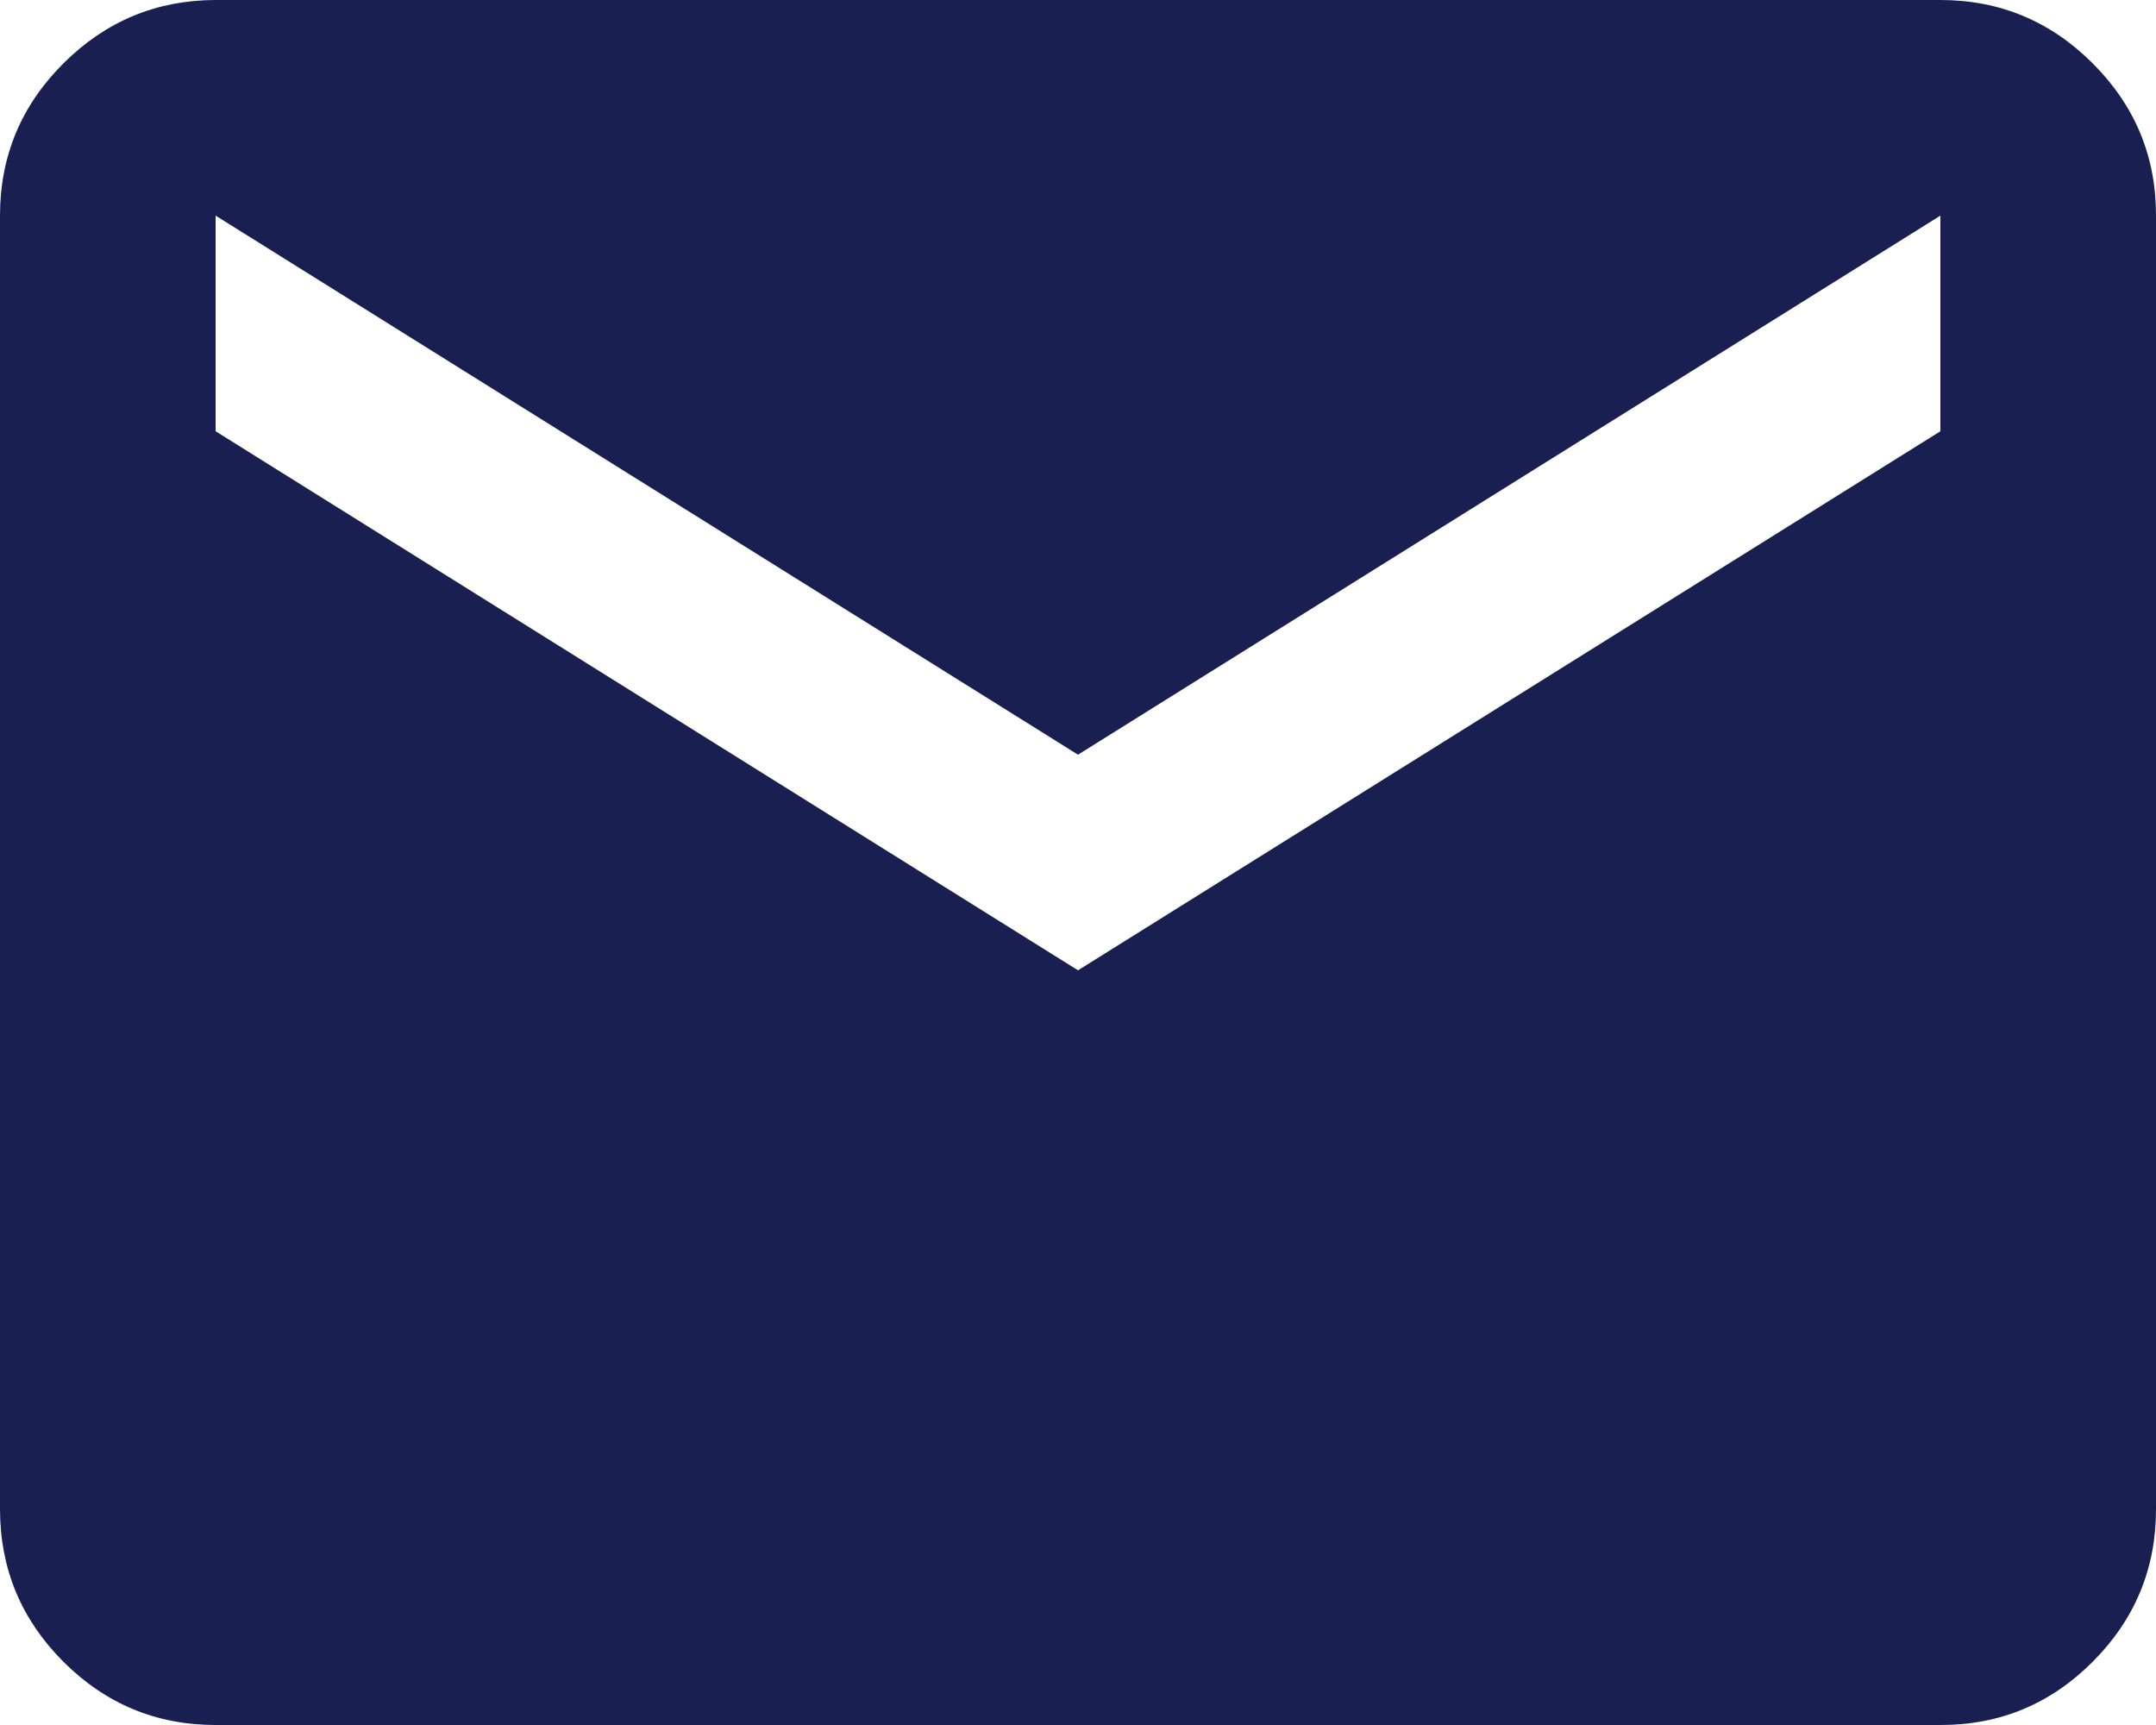
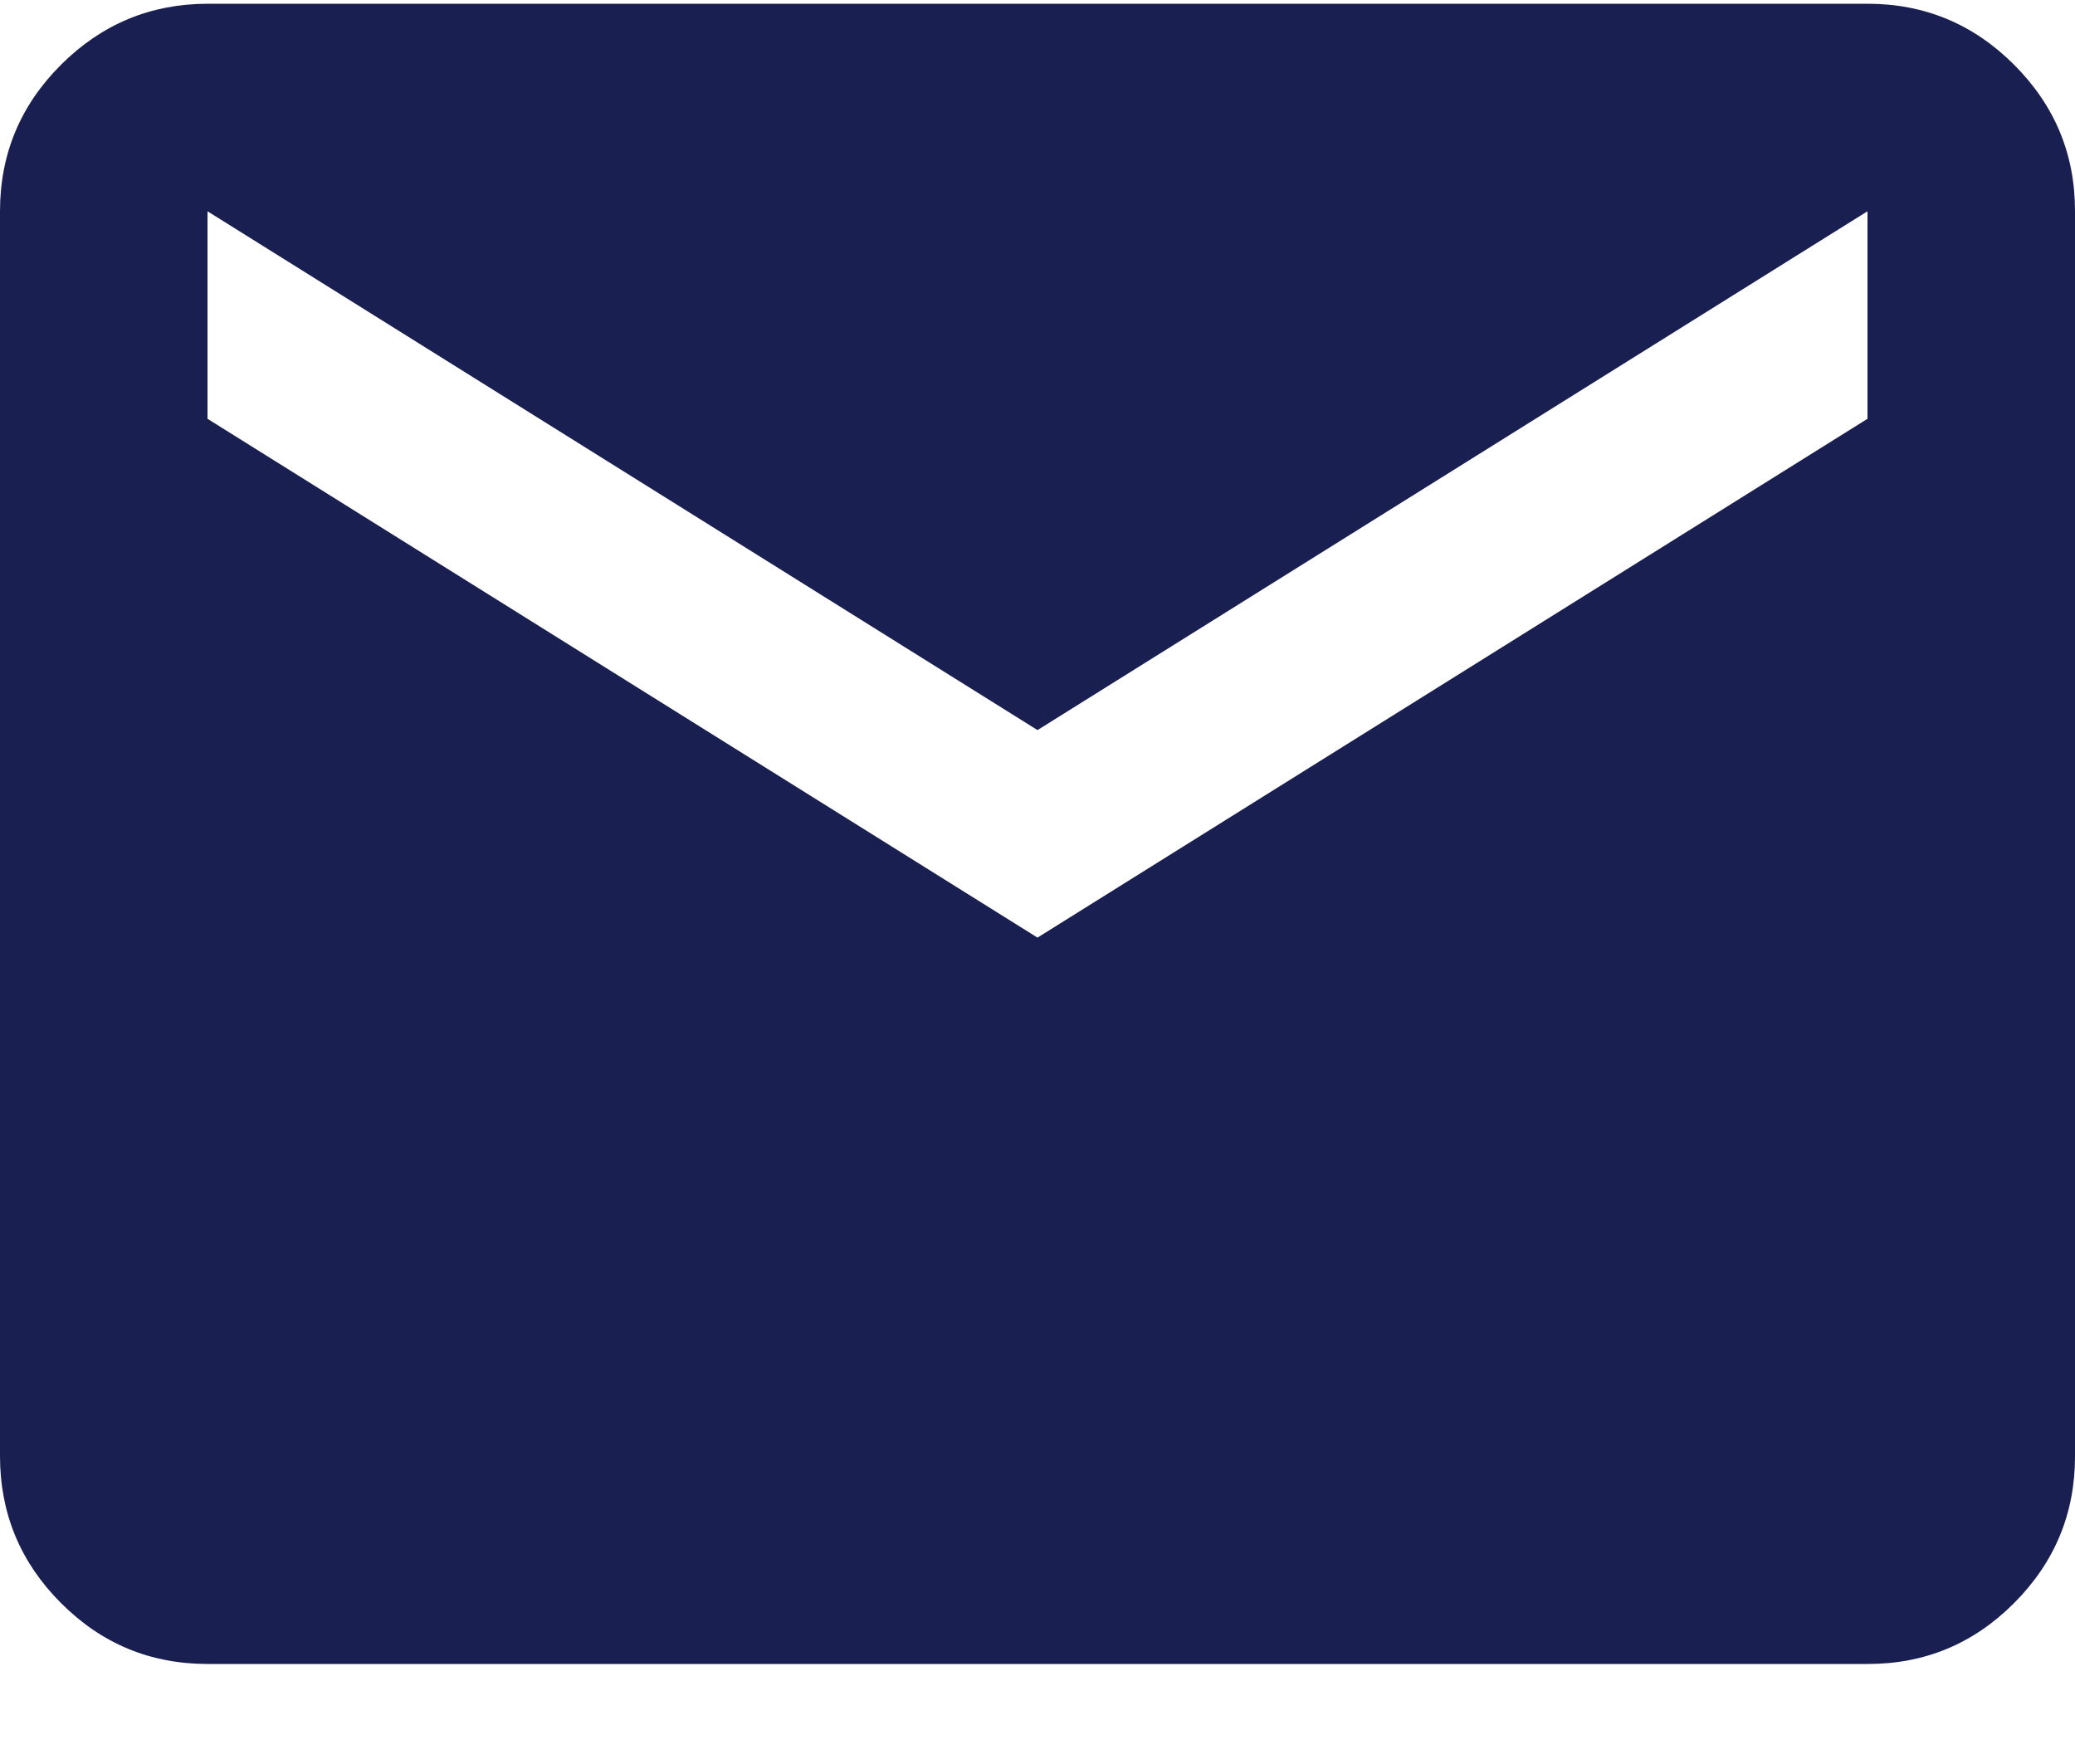
- <svg xmlns="http://www.w3.org/2000/svg" width="20" height="16" viewBox="0 0 20 16" fill="none">
-   <path d="M2 16C1.45 16 0.979 15.804 0.588 15.413C0.197 15.022 0.001 14.551 0 14V2C0 1.45 0.196 0.979 0.588 0.588C0.98 0.197 1.451 0.001 2 0H18C18.55 0 19.021 0.196 19.413 0.588C19.805 0.98 20.001 1.451 20 2V14C20 14.55 19.804 15.021 19.413 15.413C19.022 15.805 18.551 16.001 18 16H2ZM10 9L18 4V2L10 7L2 2V4L10 9Z" fill="#192051" />
+ <svg xmlns="http://www.w3.org/2000/svg" width="20" height="17" viewBox="0 0 20 17" fill="none">
+   <path d="M2 16.036C1.45 16.036 0.979 15.841 0.588 15.449C0.197 15.058 0.001 14.587 0 14.036V2.036C0 1.486 0.196 1.015 0.588 0.624C0.98 0.233 1.451 0.037 2 0.036H18C18.55 0.036 19.021 0.232 19.413 0.624C19.805 1.016 20.001 1.487 20 2.036V14.036C20 14.586 19.804 15.057 19.413 15.449C19.022 15.841 18.551 16.037 18 16.036H2ZM10 9.036L18 4.036V2.036L10 7.036L2 2.036V4.036L10 9.036Z" fill="#192051" />
</svg>
